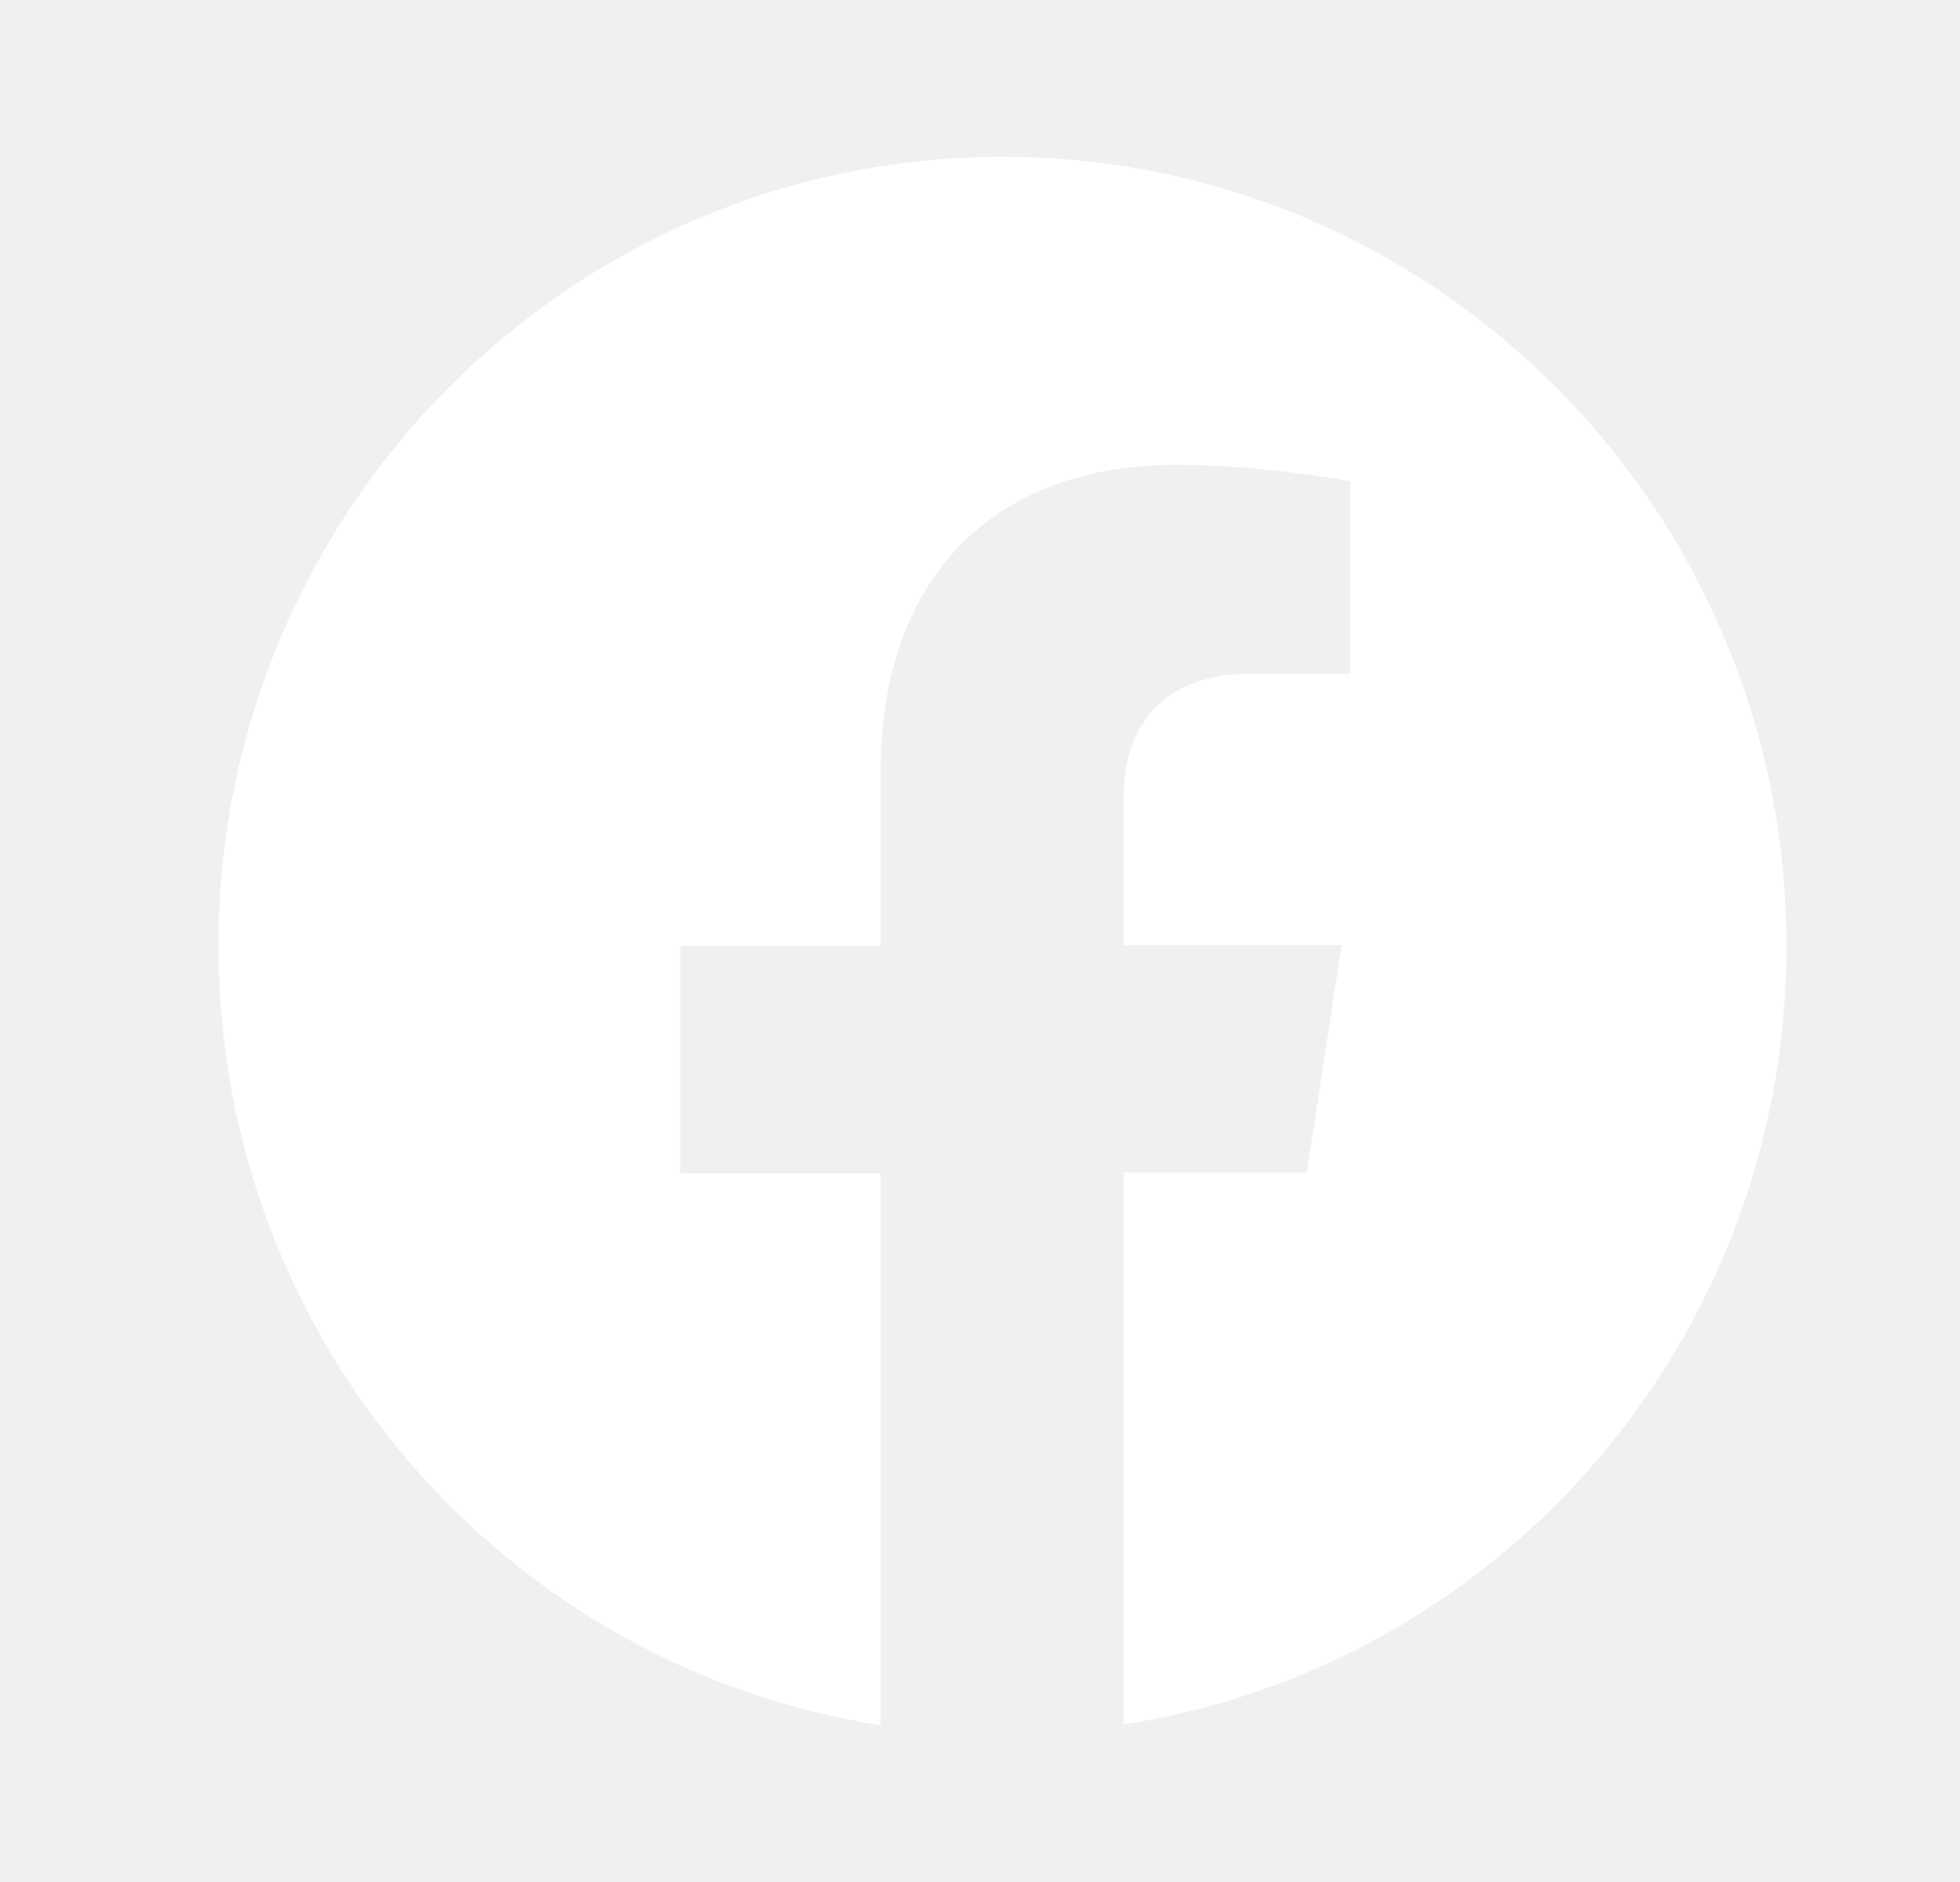
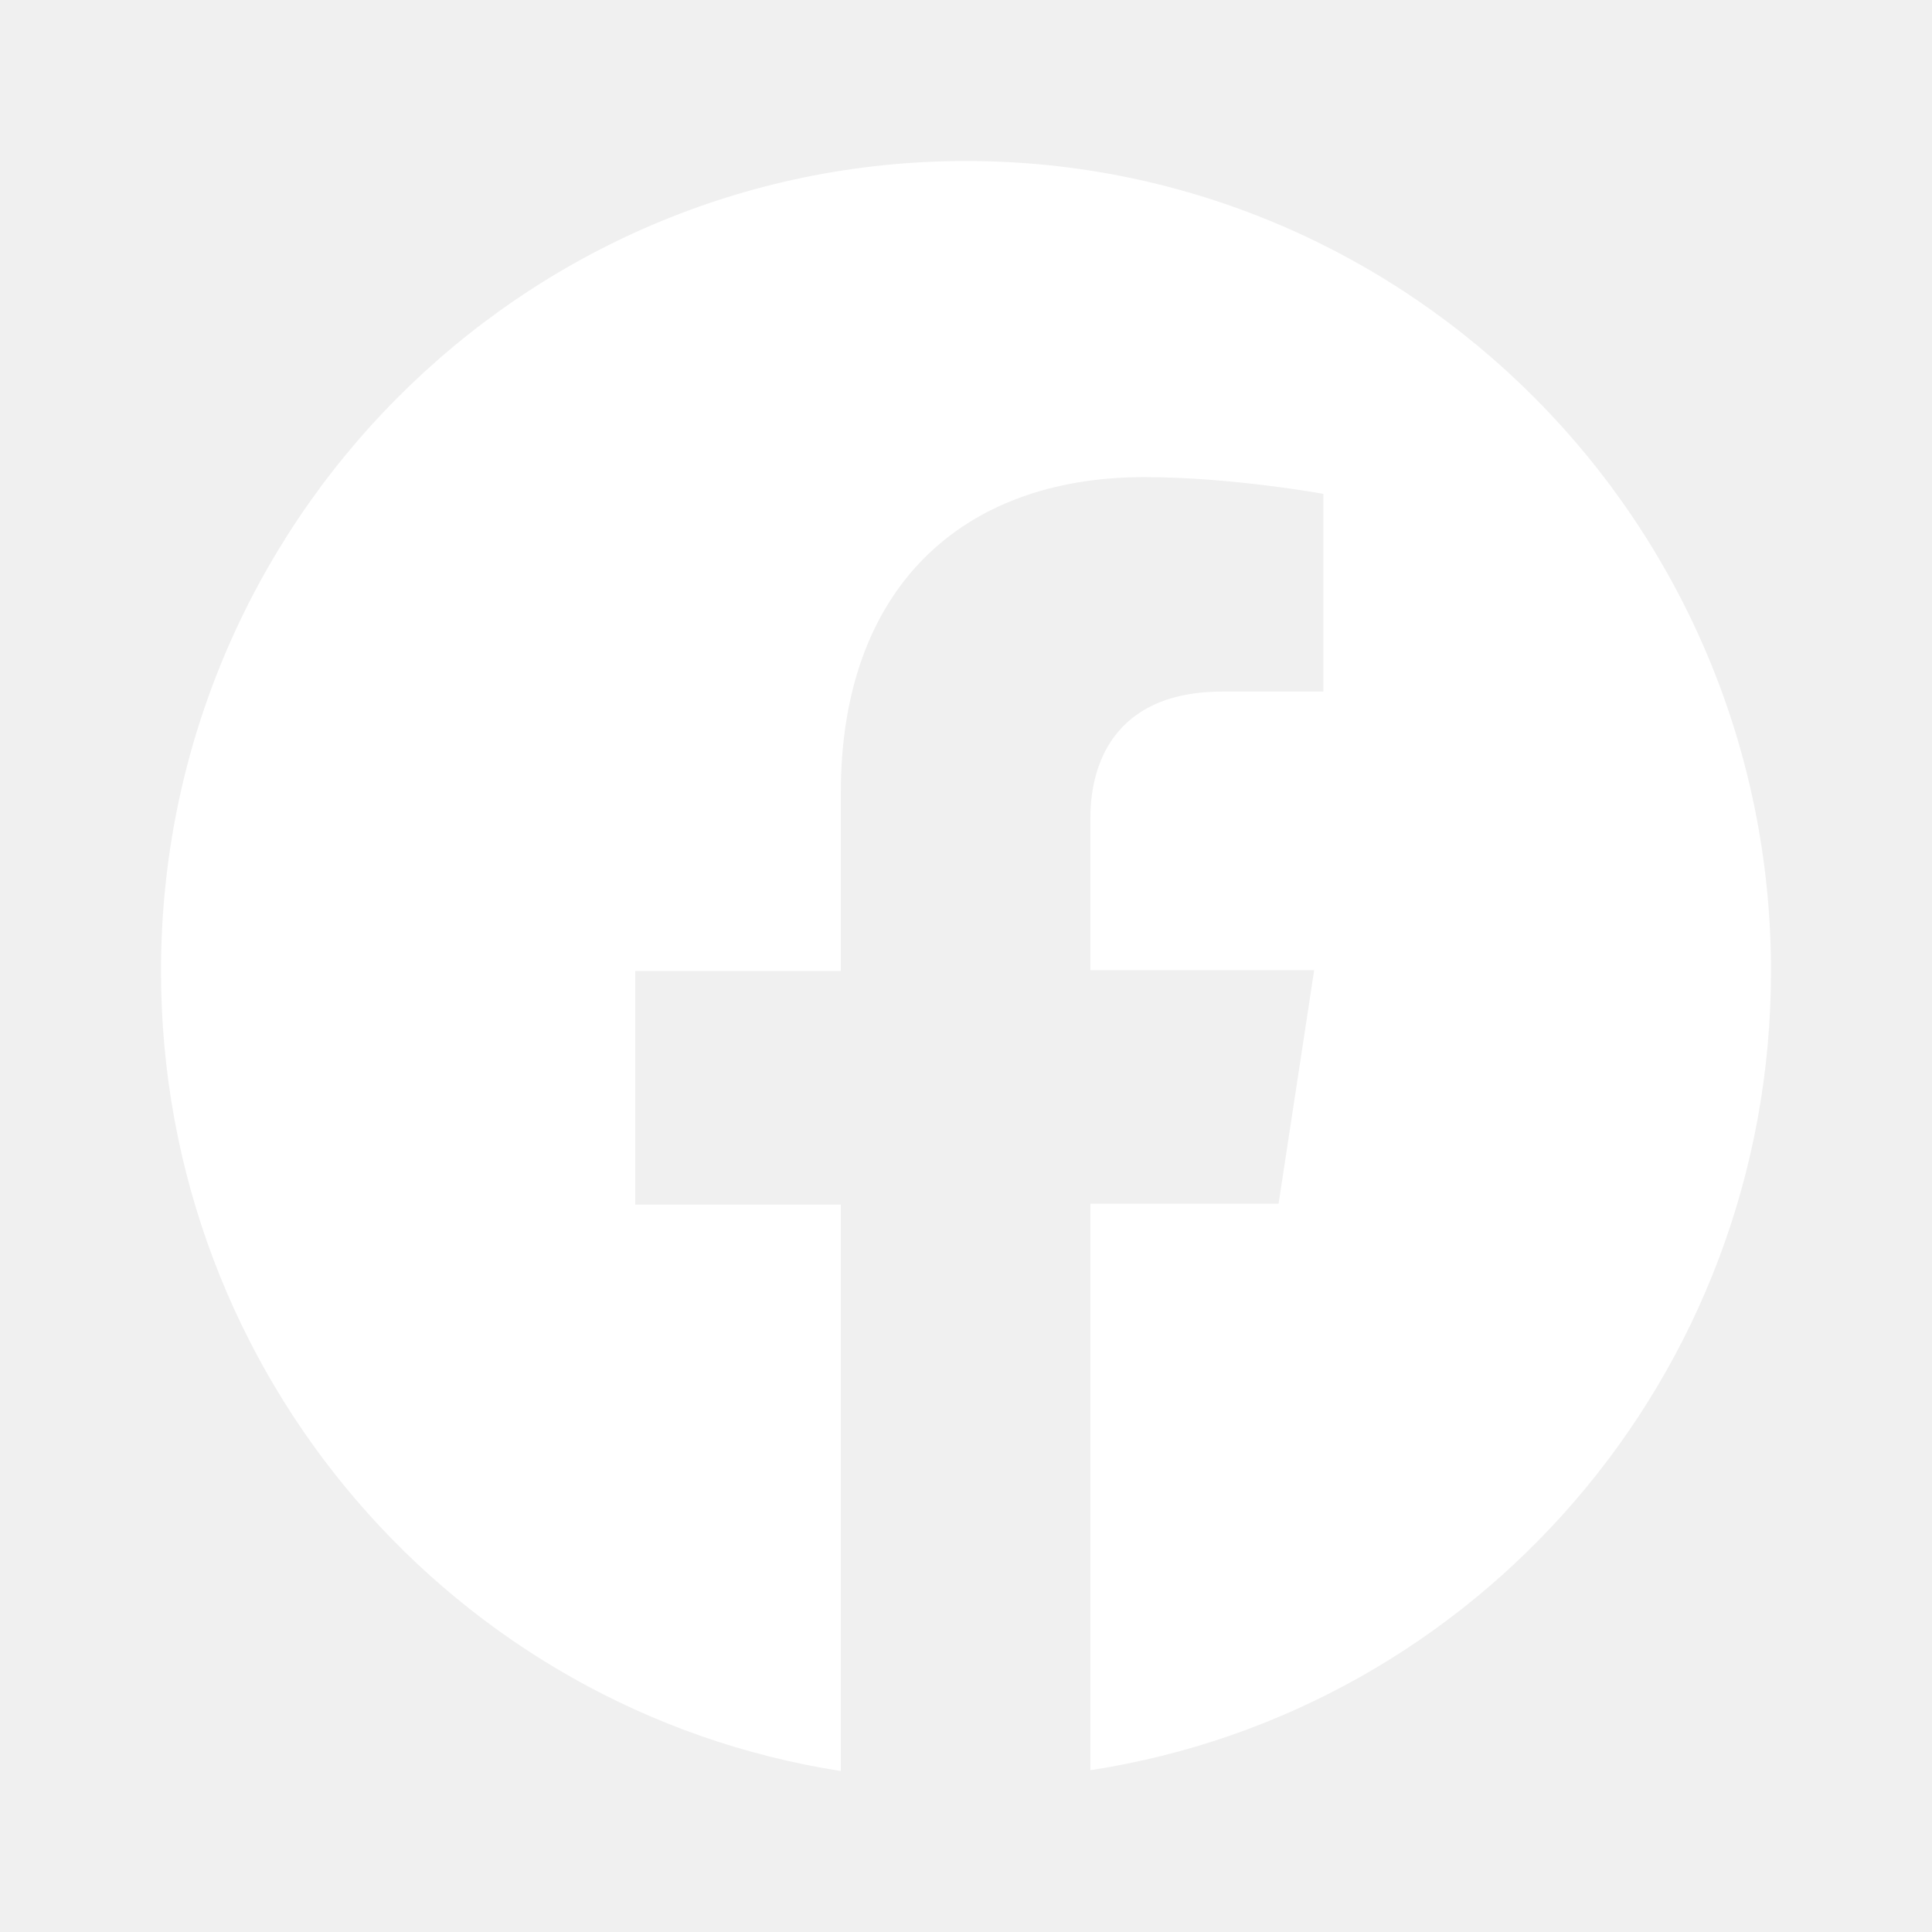
- <svg xmlns="http://www.w3.org/2000/svg" width="25" height="24" viewBox="0 0 25 24" fill="none">
-   <path d="M22.787 12.062C22.787 6.508 18.307 2 12.787 2C7.267 2 2.787 6.508 2.787 12.062C2.787 17.088 6.443 21.254 11.232 22V14.964H8.677V12.062H11.232V9.845C11.232 7.326 12.714 5.927 15.001 5.927C16.093 5.927 17.225 6.135 17.225 6.135V8.591H15.969C14.723 8.591 14.331 9.378 14.331 10.166V12.052H17.112L16.669 14.953H14.331V21.99C19.131 21.254 22.787 17.088 22.787 12.062Z" fill="white" />
+ <svg xmlns="http://www.w3.org/2000/svg" width="24" height="24" viewBox="0 0 24 24" fill="none">
+   <path d="M22 12.062C22 6.508 17.52 2 12 2C6.48 2 2 6.508 2 12.062C2 17.088 5.656 21.254 10.445 22V14.964H7.891V12.062H10.445V9.845C10.445 7.326 11.928 5.927 14.214 5.927C15.306 5.927 16.439 6.135 16.439 6.135V8.591H15.182C13.936 8.591 13.545 9.378 13.545 10.166V12.052H16.325L15.883 14.953H13.545V21.99C18.344 21.254 22 17.088 22 12.062Z" fill="white" />
</svg>
